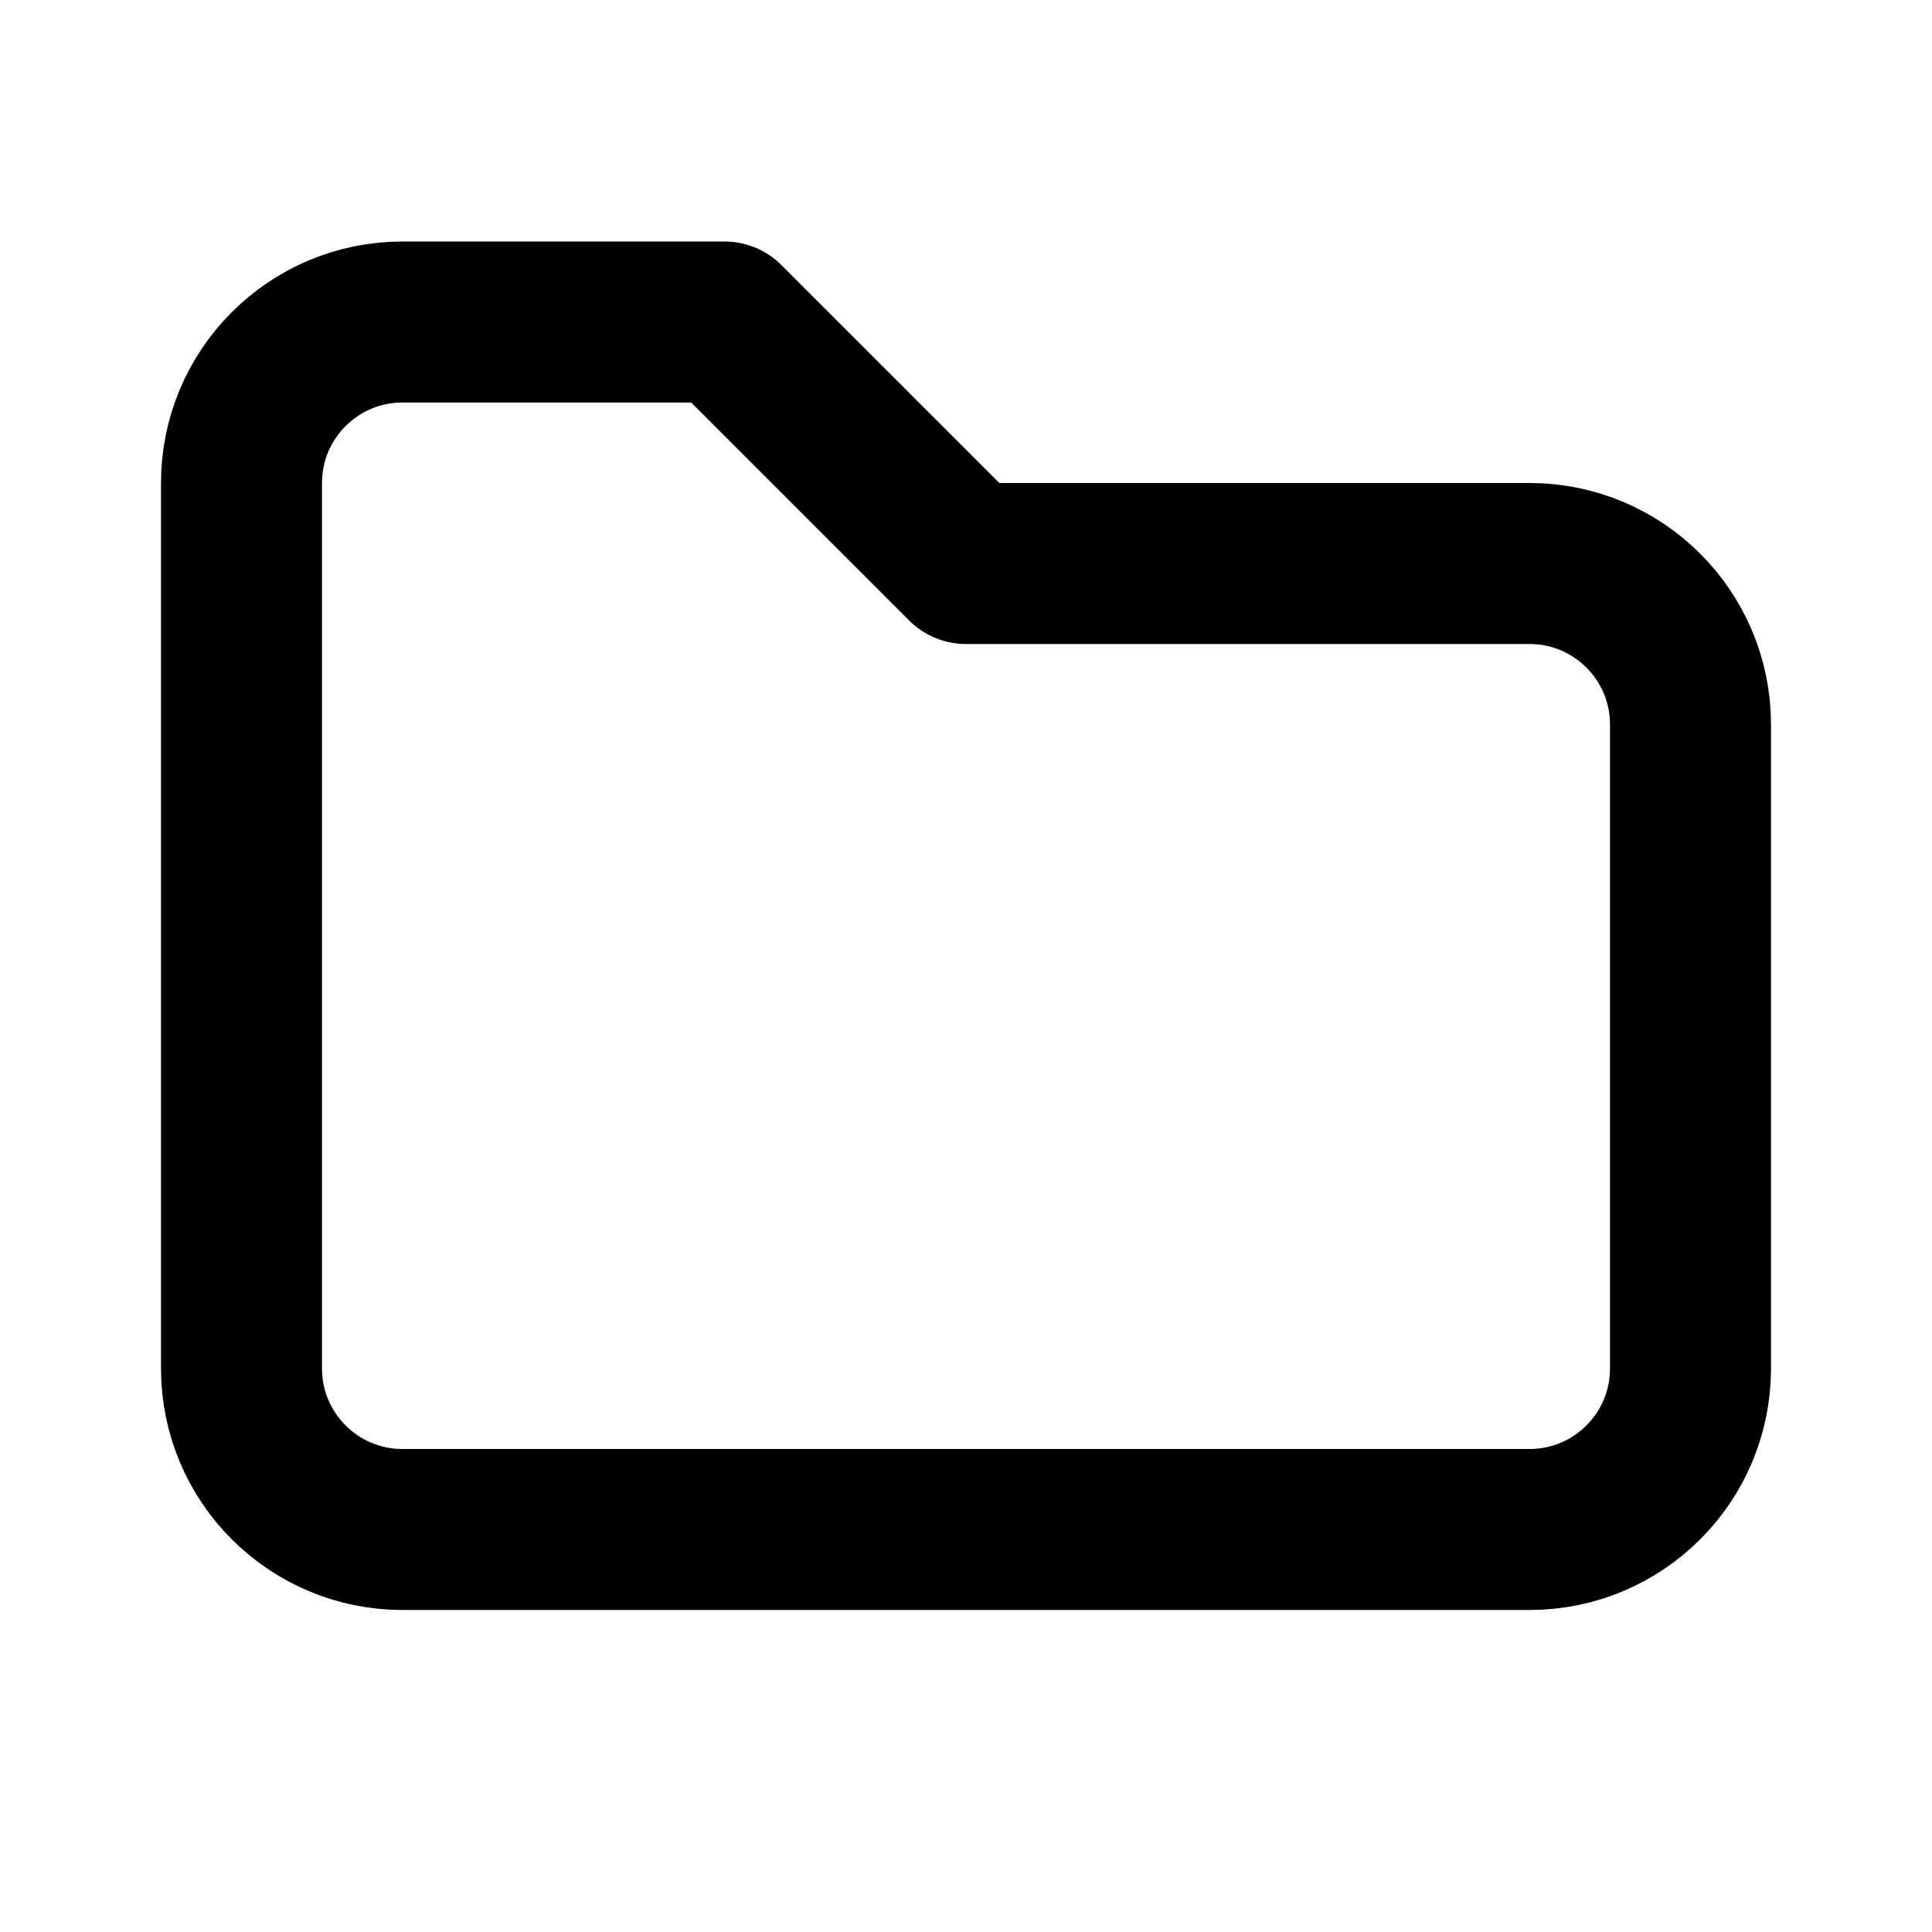
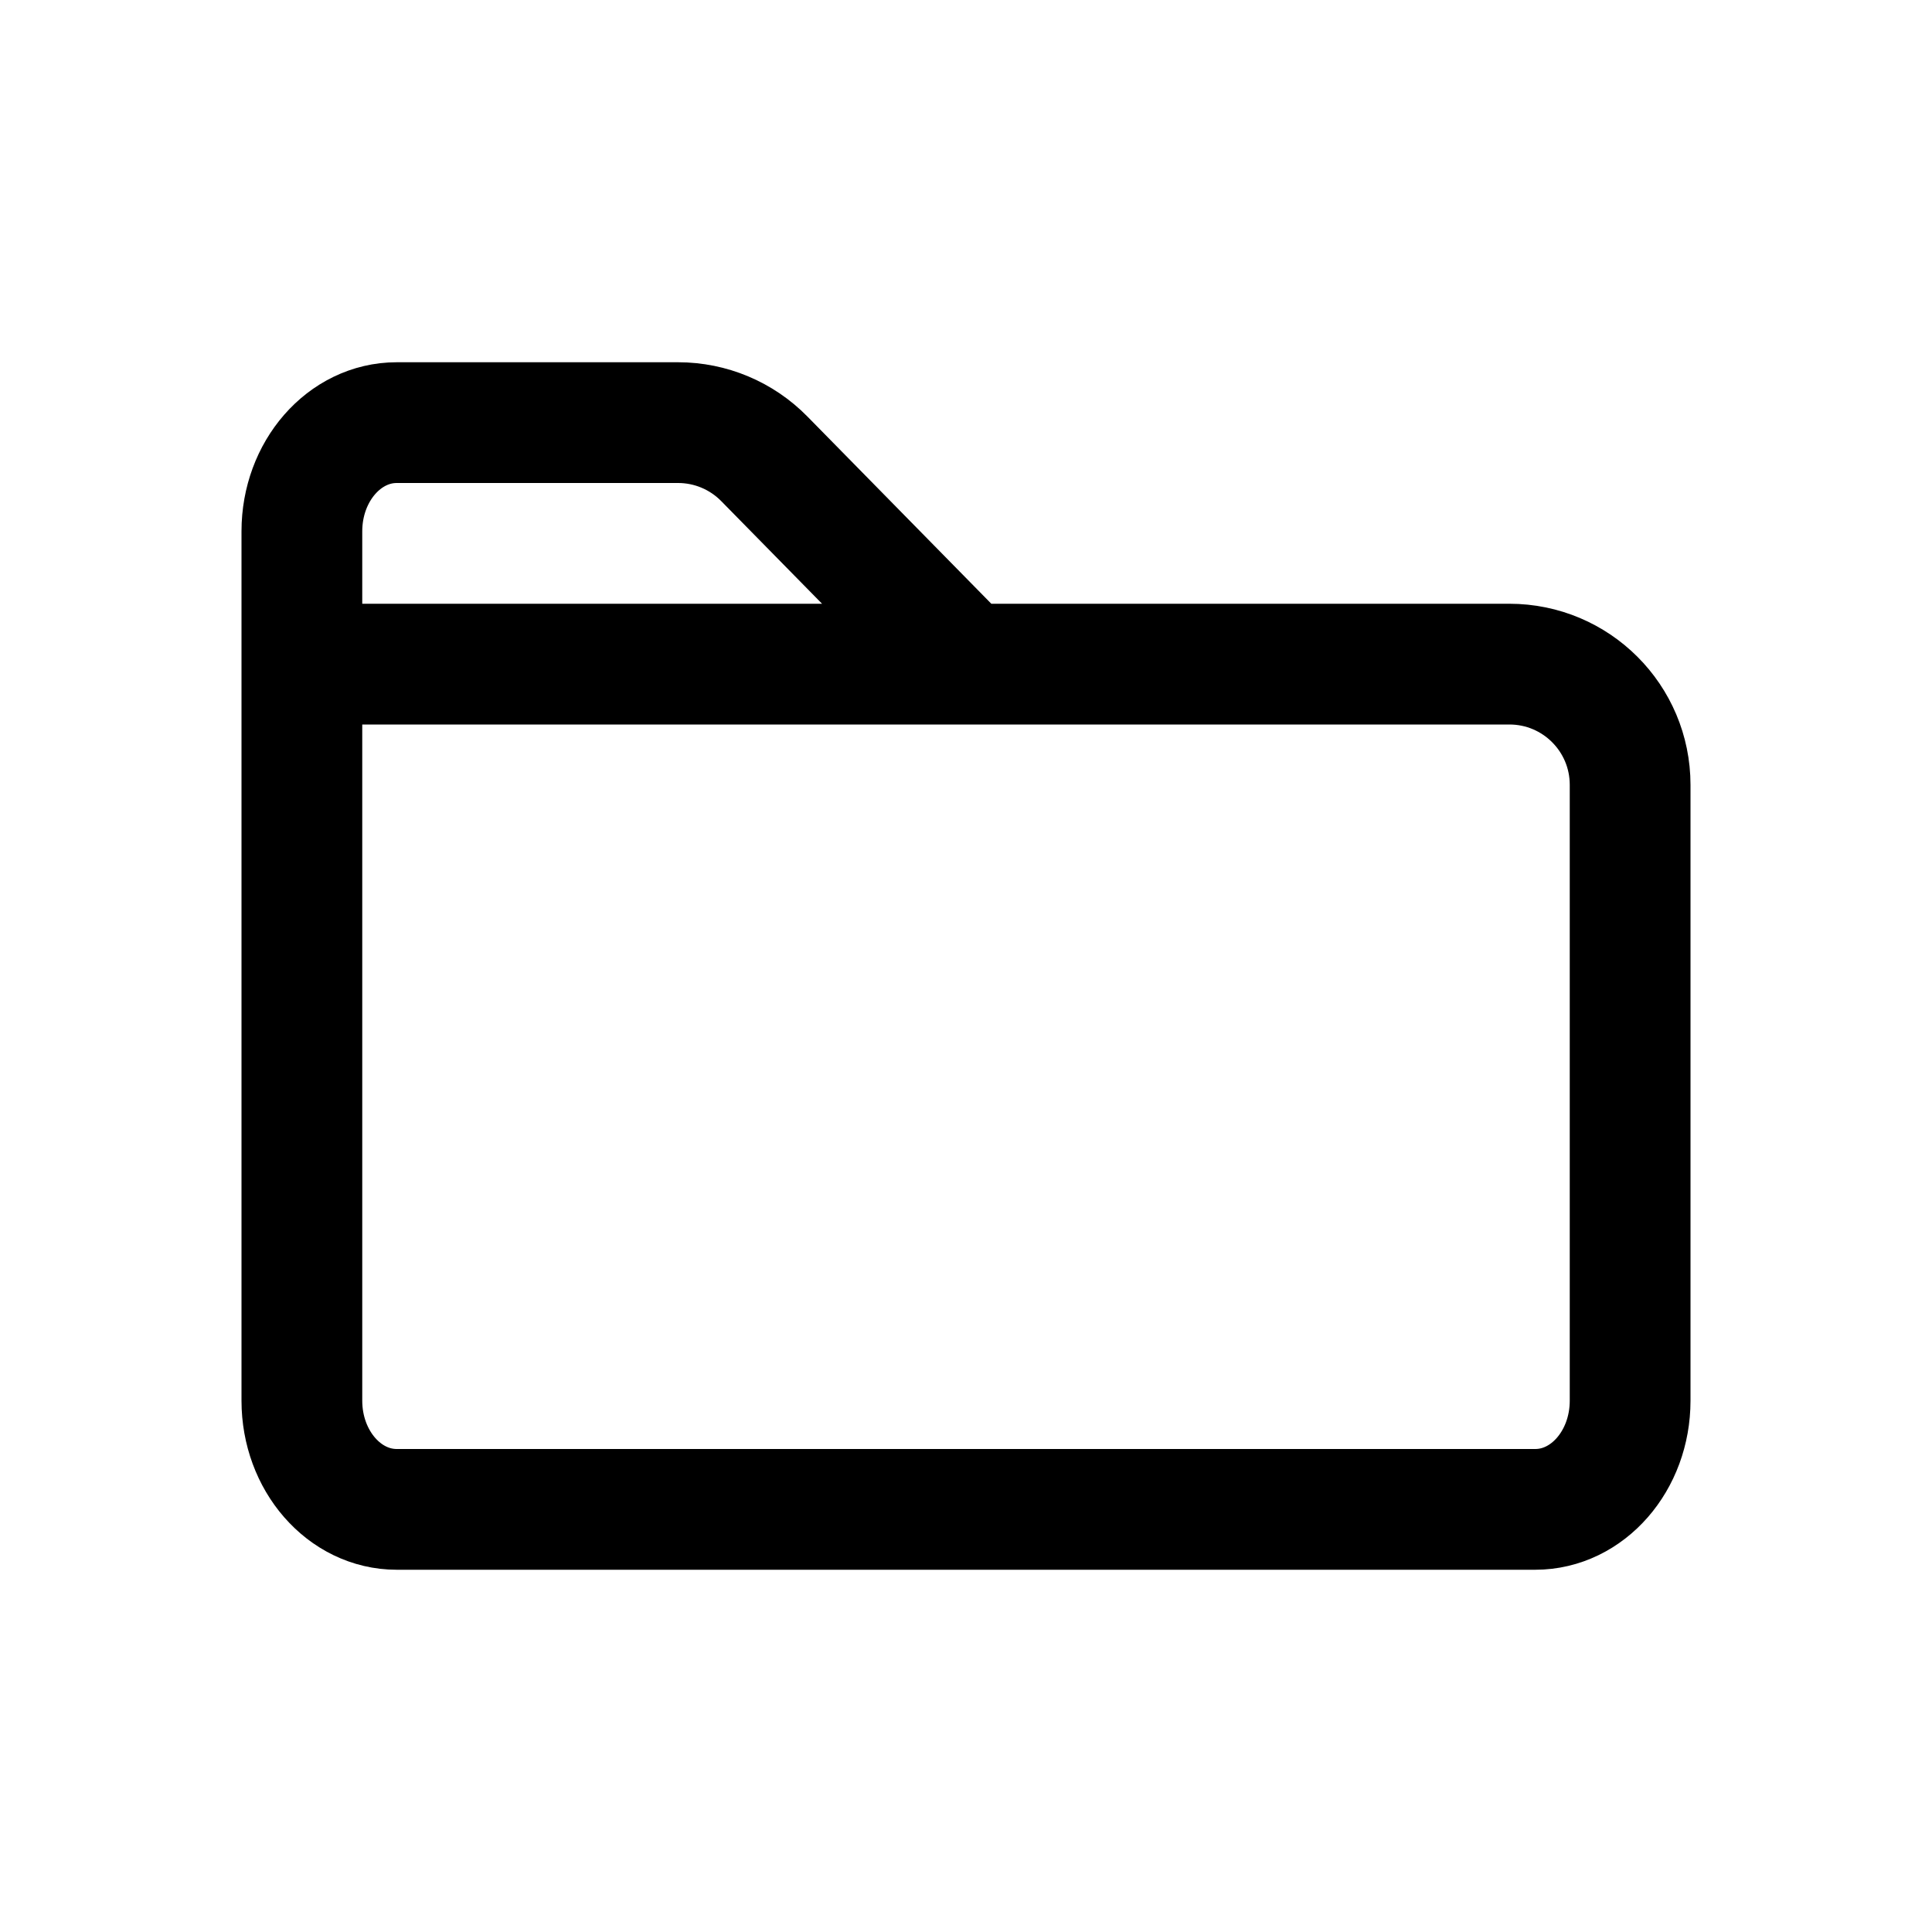
- <svg xmlns="http://www.w3.org/2000/svg" class="icon icon-tabler icon-tabler-folder" width="24" height="24" viewBox="0 0 24 24" stroke-width="2" stroke="currentColor" fill="none" stroke-linecap="round" stroke-linejoin="round">
-   <path stroke="none" d="M0 0h24v24H0z" fill="none" />
-   <path d="M5 4h4l3 3h7a2 2 0 0 1 2 2v8a2 2 0 0 1 -2 2h-14a2 2 0 0 1 -2 -2v-11a2 2 0 0 1 2 -2" />
+ <svg xmlns="http://www.w3.org/2000/svg" width="32" height="32" viewBox="0 0 32 32" fill="none">
+   <path d="M5 11H16M16 11L12.659 7.599C12.283 7.216 11.769 7 11.232 7H6.571C5.704 7 5 7.806 5 8.8V23.2C5 24.194 5.704 25 6.571 25H25.429C26.296 25 27 24.194 27 23.2V13C27 11.895 26.105 11 25 11H16Z" stroke="black" stroke-width="2" stroke-linecap="round" stroke-linejoin="round" />
</svg>
